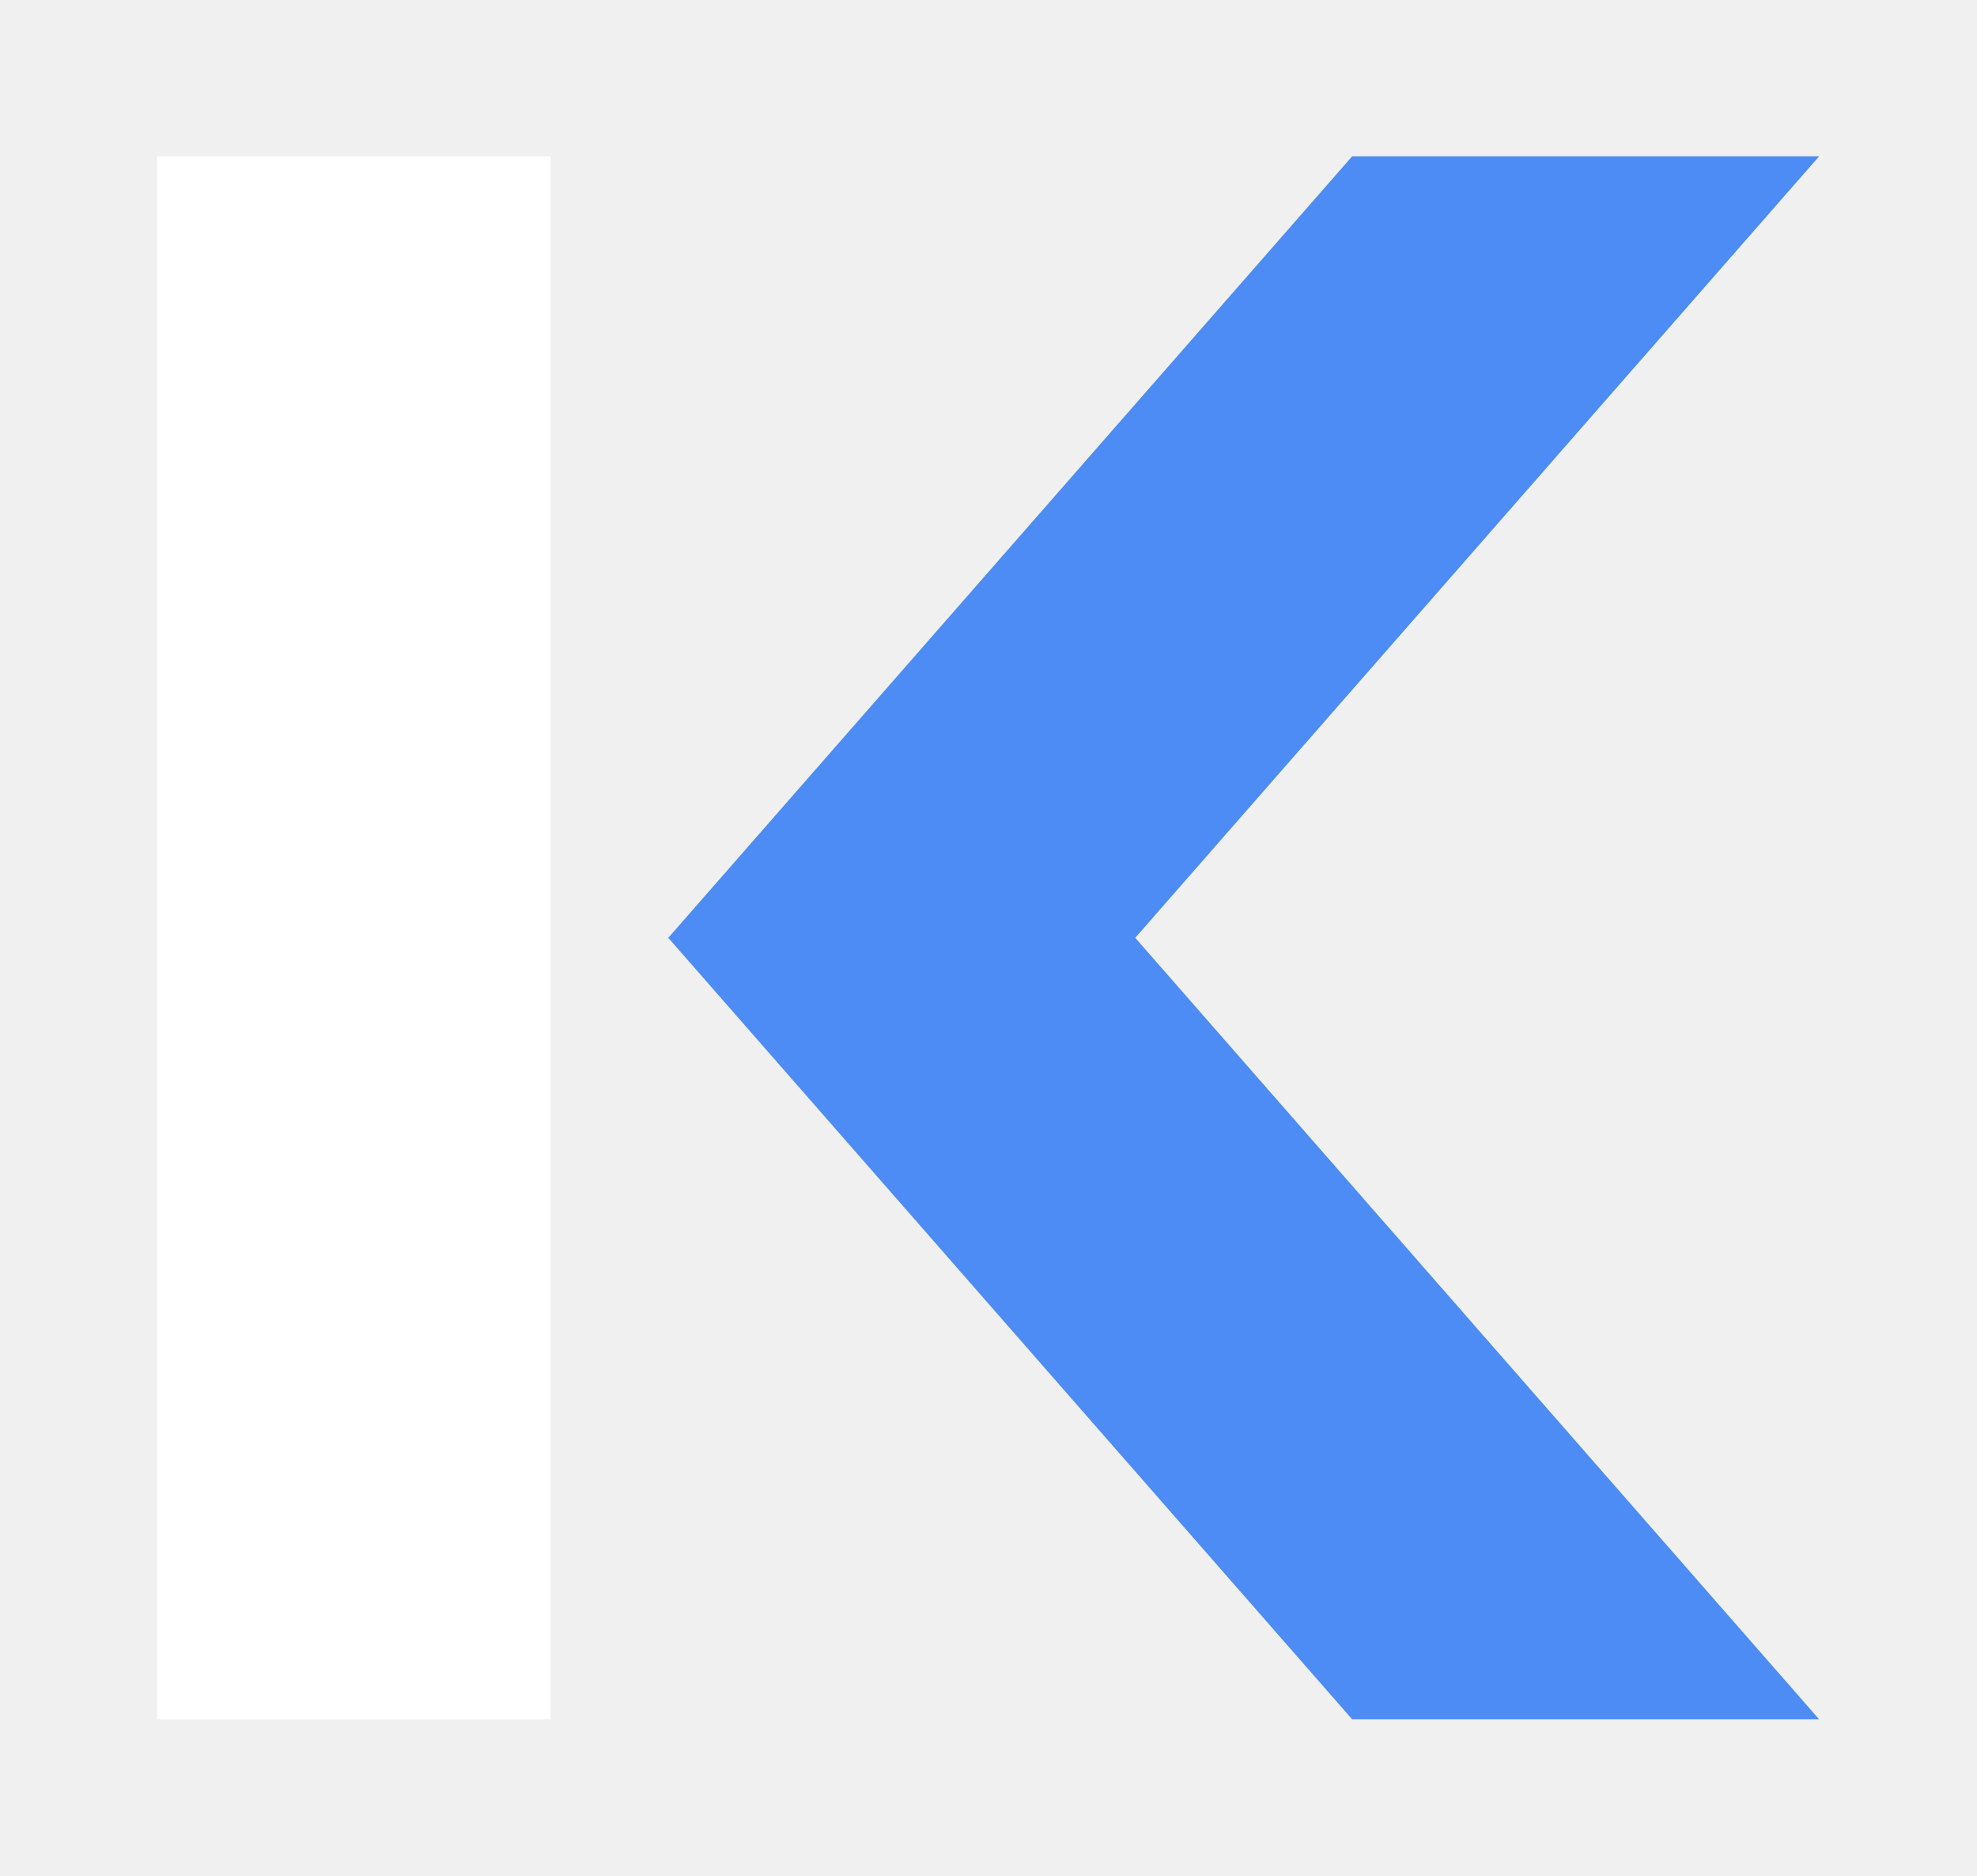
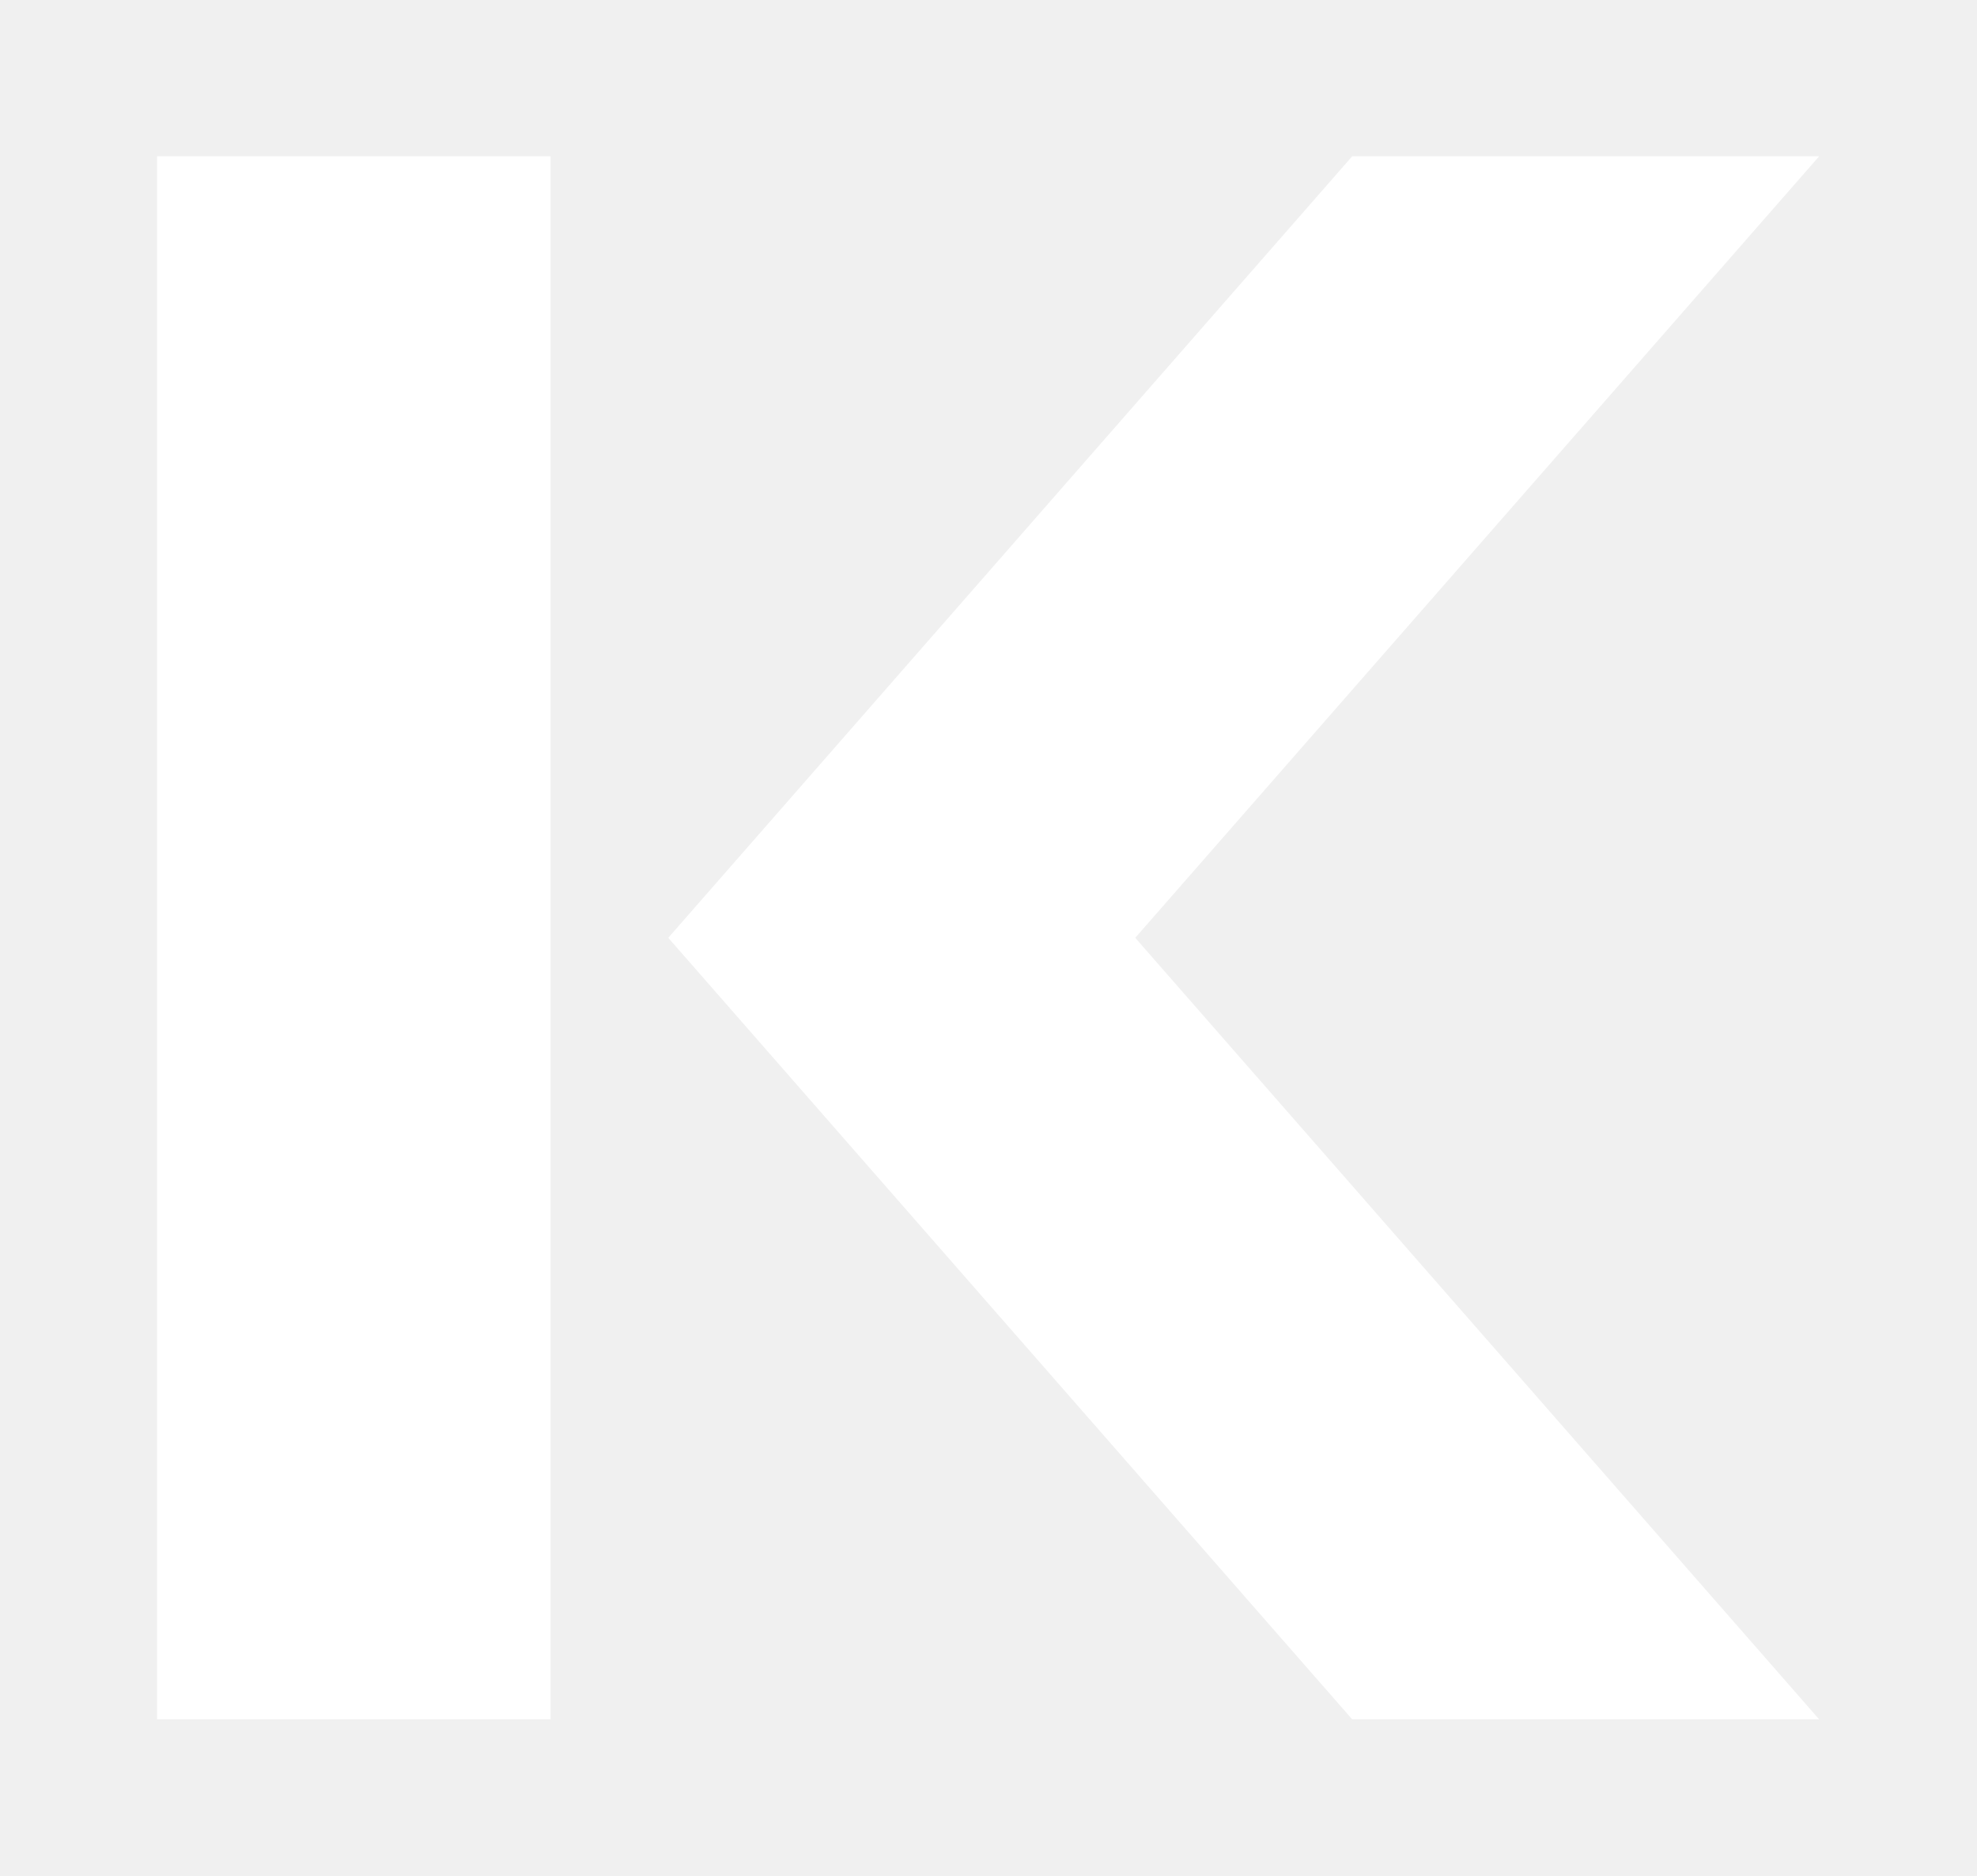
<svg xmlns="http://www.w3.org/2000/svg" viewBox="-10.0 -10.0 126.4 120.0" width="253" height="240" fill="none" role="img" aria-label="Ingenieurbüro Kaltbrunn">
  <path d="M0 0 L25.18 0 L25.18 100.00 L0 100.00 Z" fill="#ffffff" />
-   <path d="M76.47 0 L106.35 0 L62.59 50.00 L106.35 100.00 L76.47 100.00 L32.71 50.00 Z" fill="#4d8bf5" />
+   <path d="M76.47 0 L106.35 0 L62.59 50.00 L106.35 100.00 L76.47 100.00 L32.71 50.00 Z" fill="#ffffff" />
</svg>
